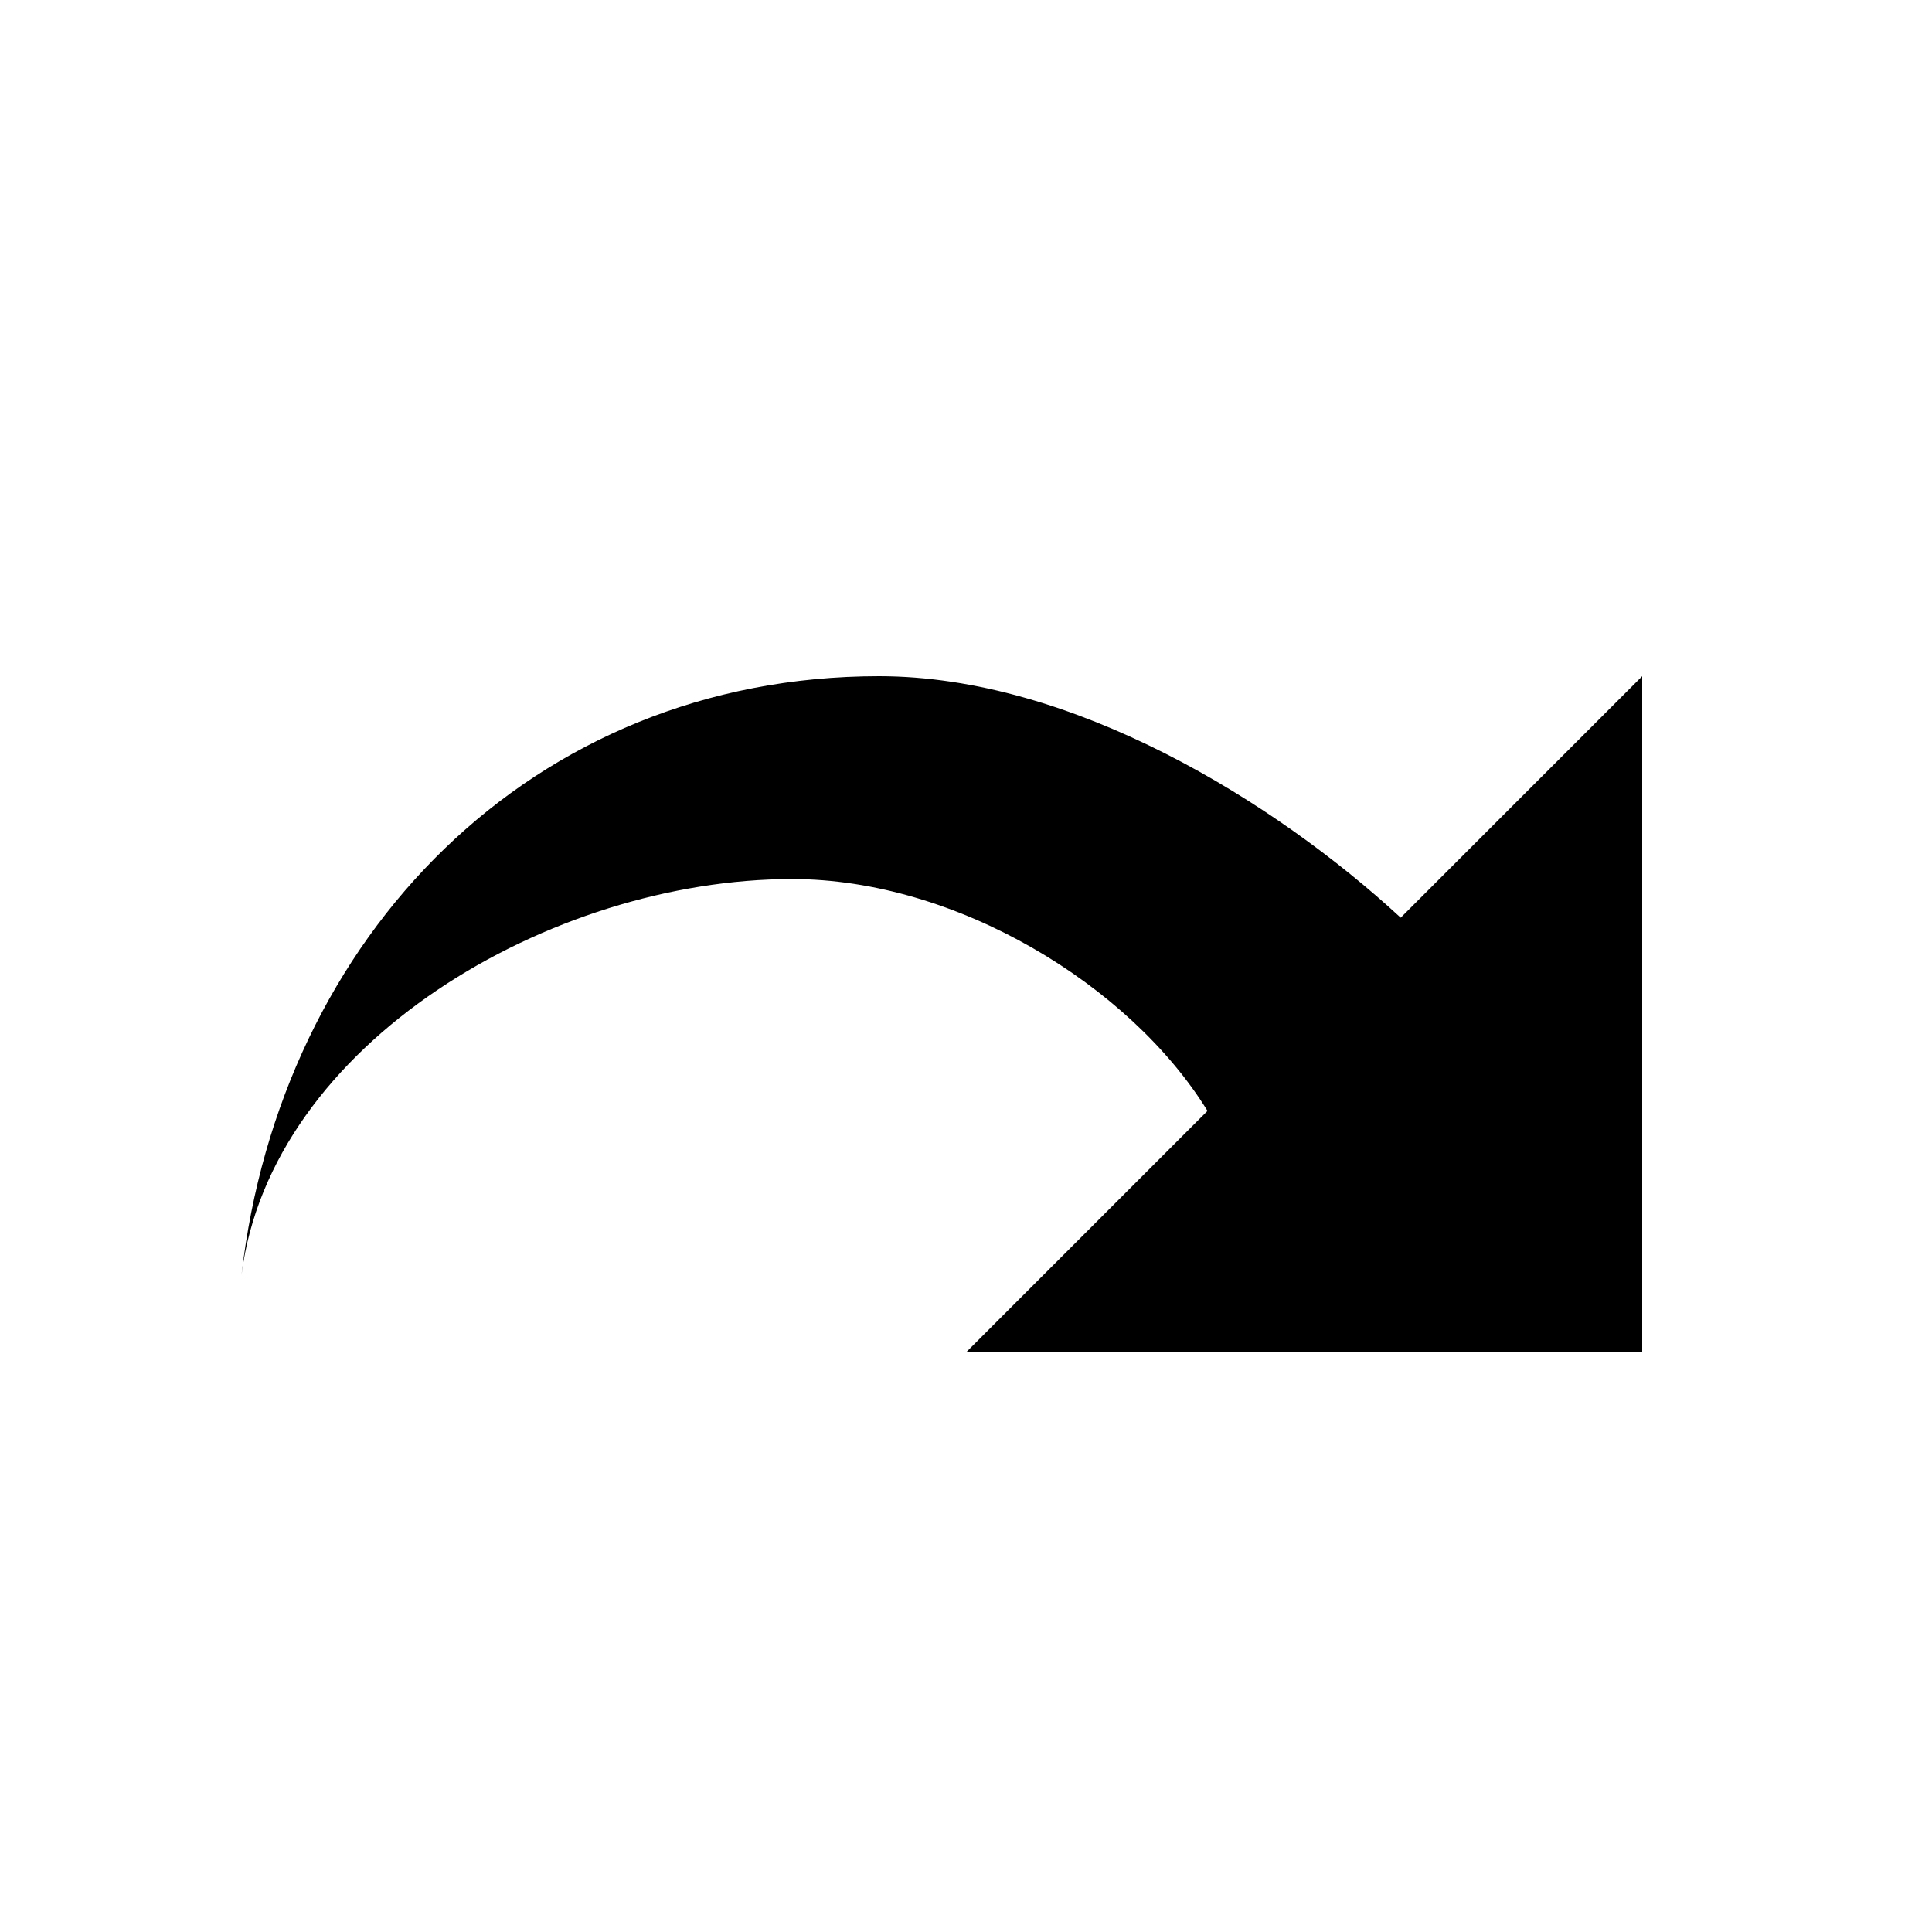
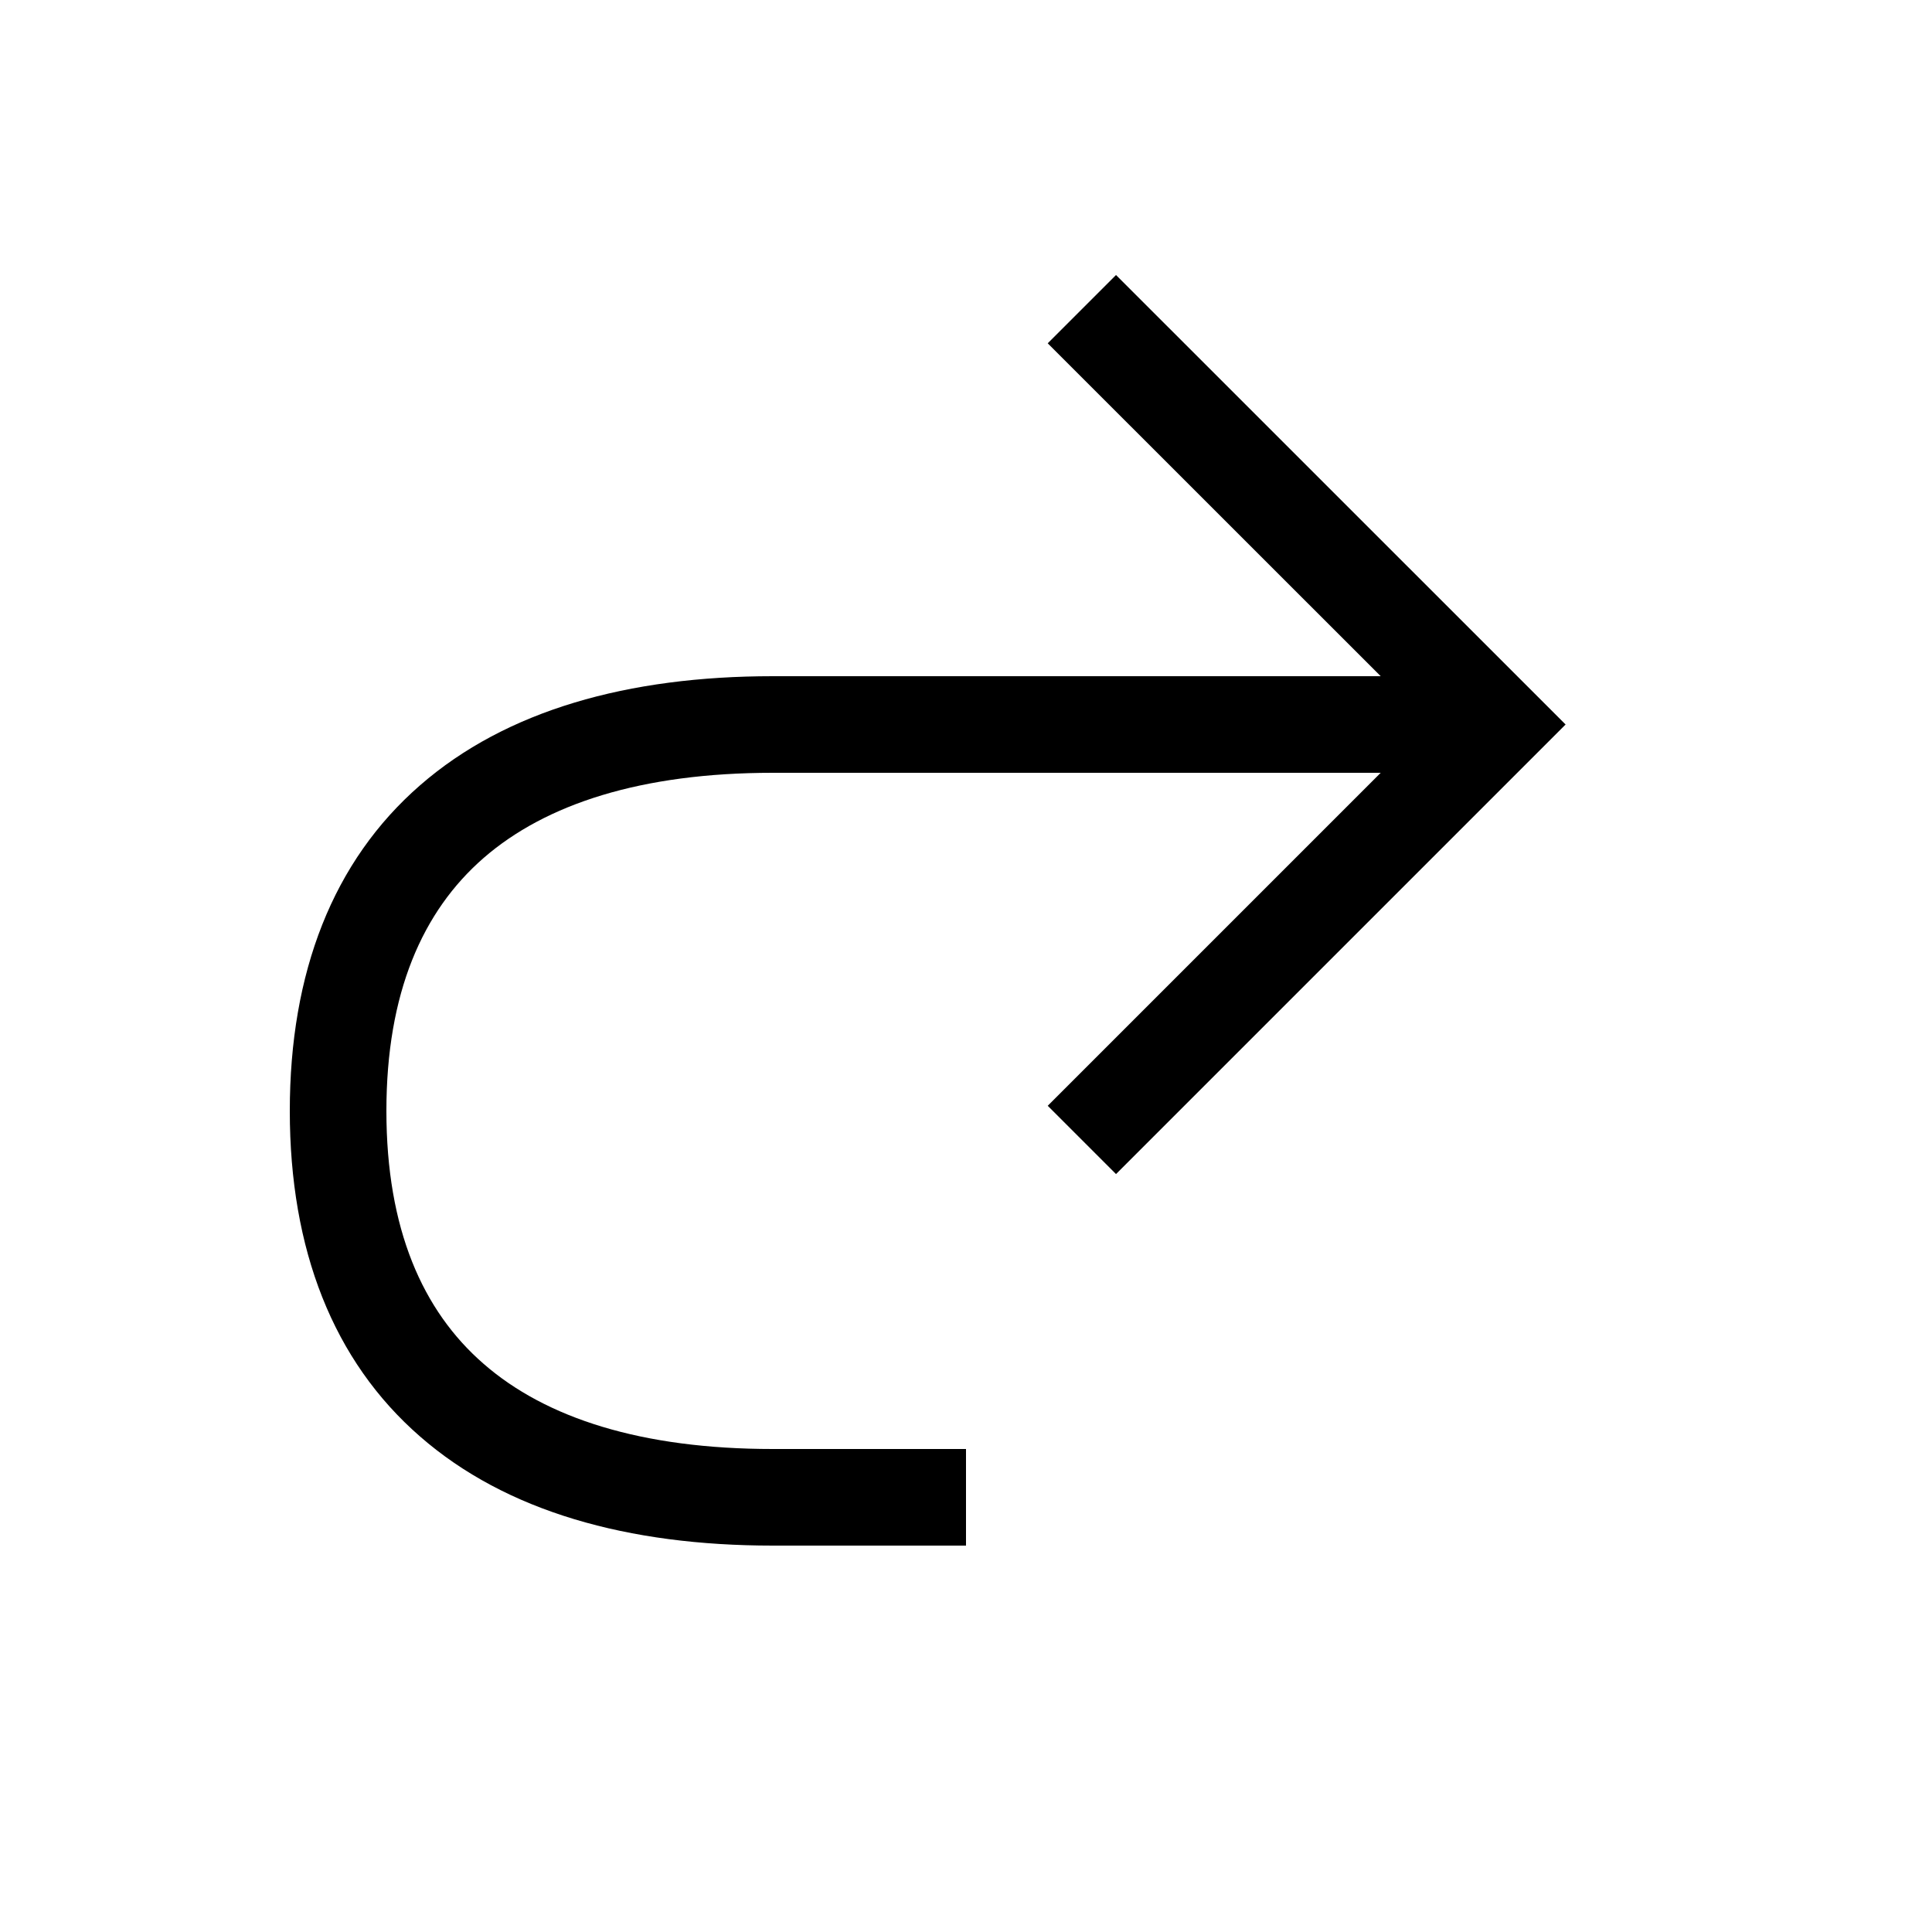
- <svg xmlns="http://www.w3.org/2000/svg" width="20" height="20" fill="none" viewBox="0 0 20 20">
-   <path fill="#000" d="M9.1 7c2 0 4.1 1.3 5.4 2.5L17 7v7h-7l2.5-2.5c-.8-1.3-2.6-2.4-4.3-2.4-2.5 0-5.4 1.7-5.7 4.1.4-3.5 3-6.2 6.6-6.2Z" />
+ <svg xmlns="http://www.w3.org/2000/svg" width="20" height="20" viewBox="0 0 20 20" fill="none">
+   <path d="m14.293 8-3.447 3.447.707.707L16.207 7.5l-4.654-4.653-.707.707L14.293 7H8c-1.5 0-2.76.353-3.65 1.128C3.446 8.914 3 10.067 3 11.5c0 1.434.447 2.587 1.35 3.372C5.24 15.648 6.5 16 8 16h2v-1H8c-1.36 0-2.35-.32-2.994-.882C4.373 13.568 4 12.72 4 11.5s.373-2.067 1.006-2.618C5.65 8.322 6.64 8 8 8h6.293Z" fill="#000" />
</svg>
